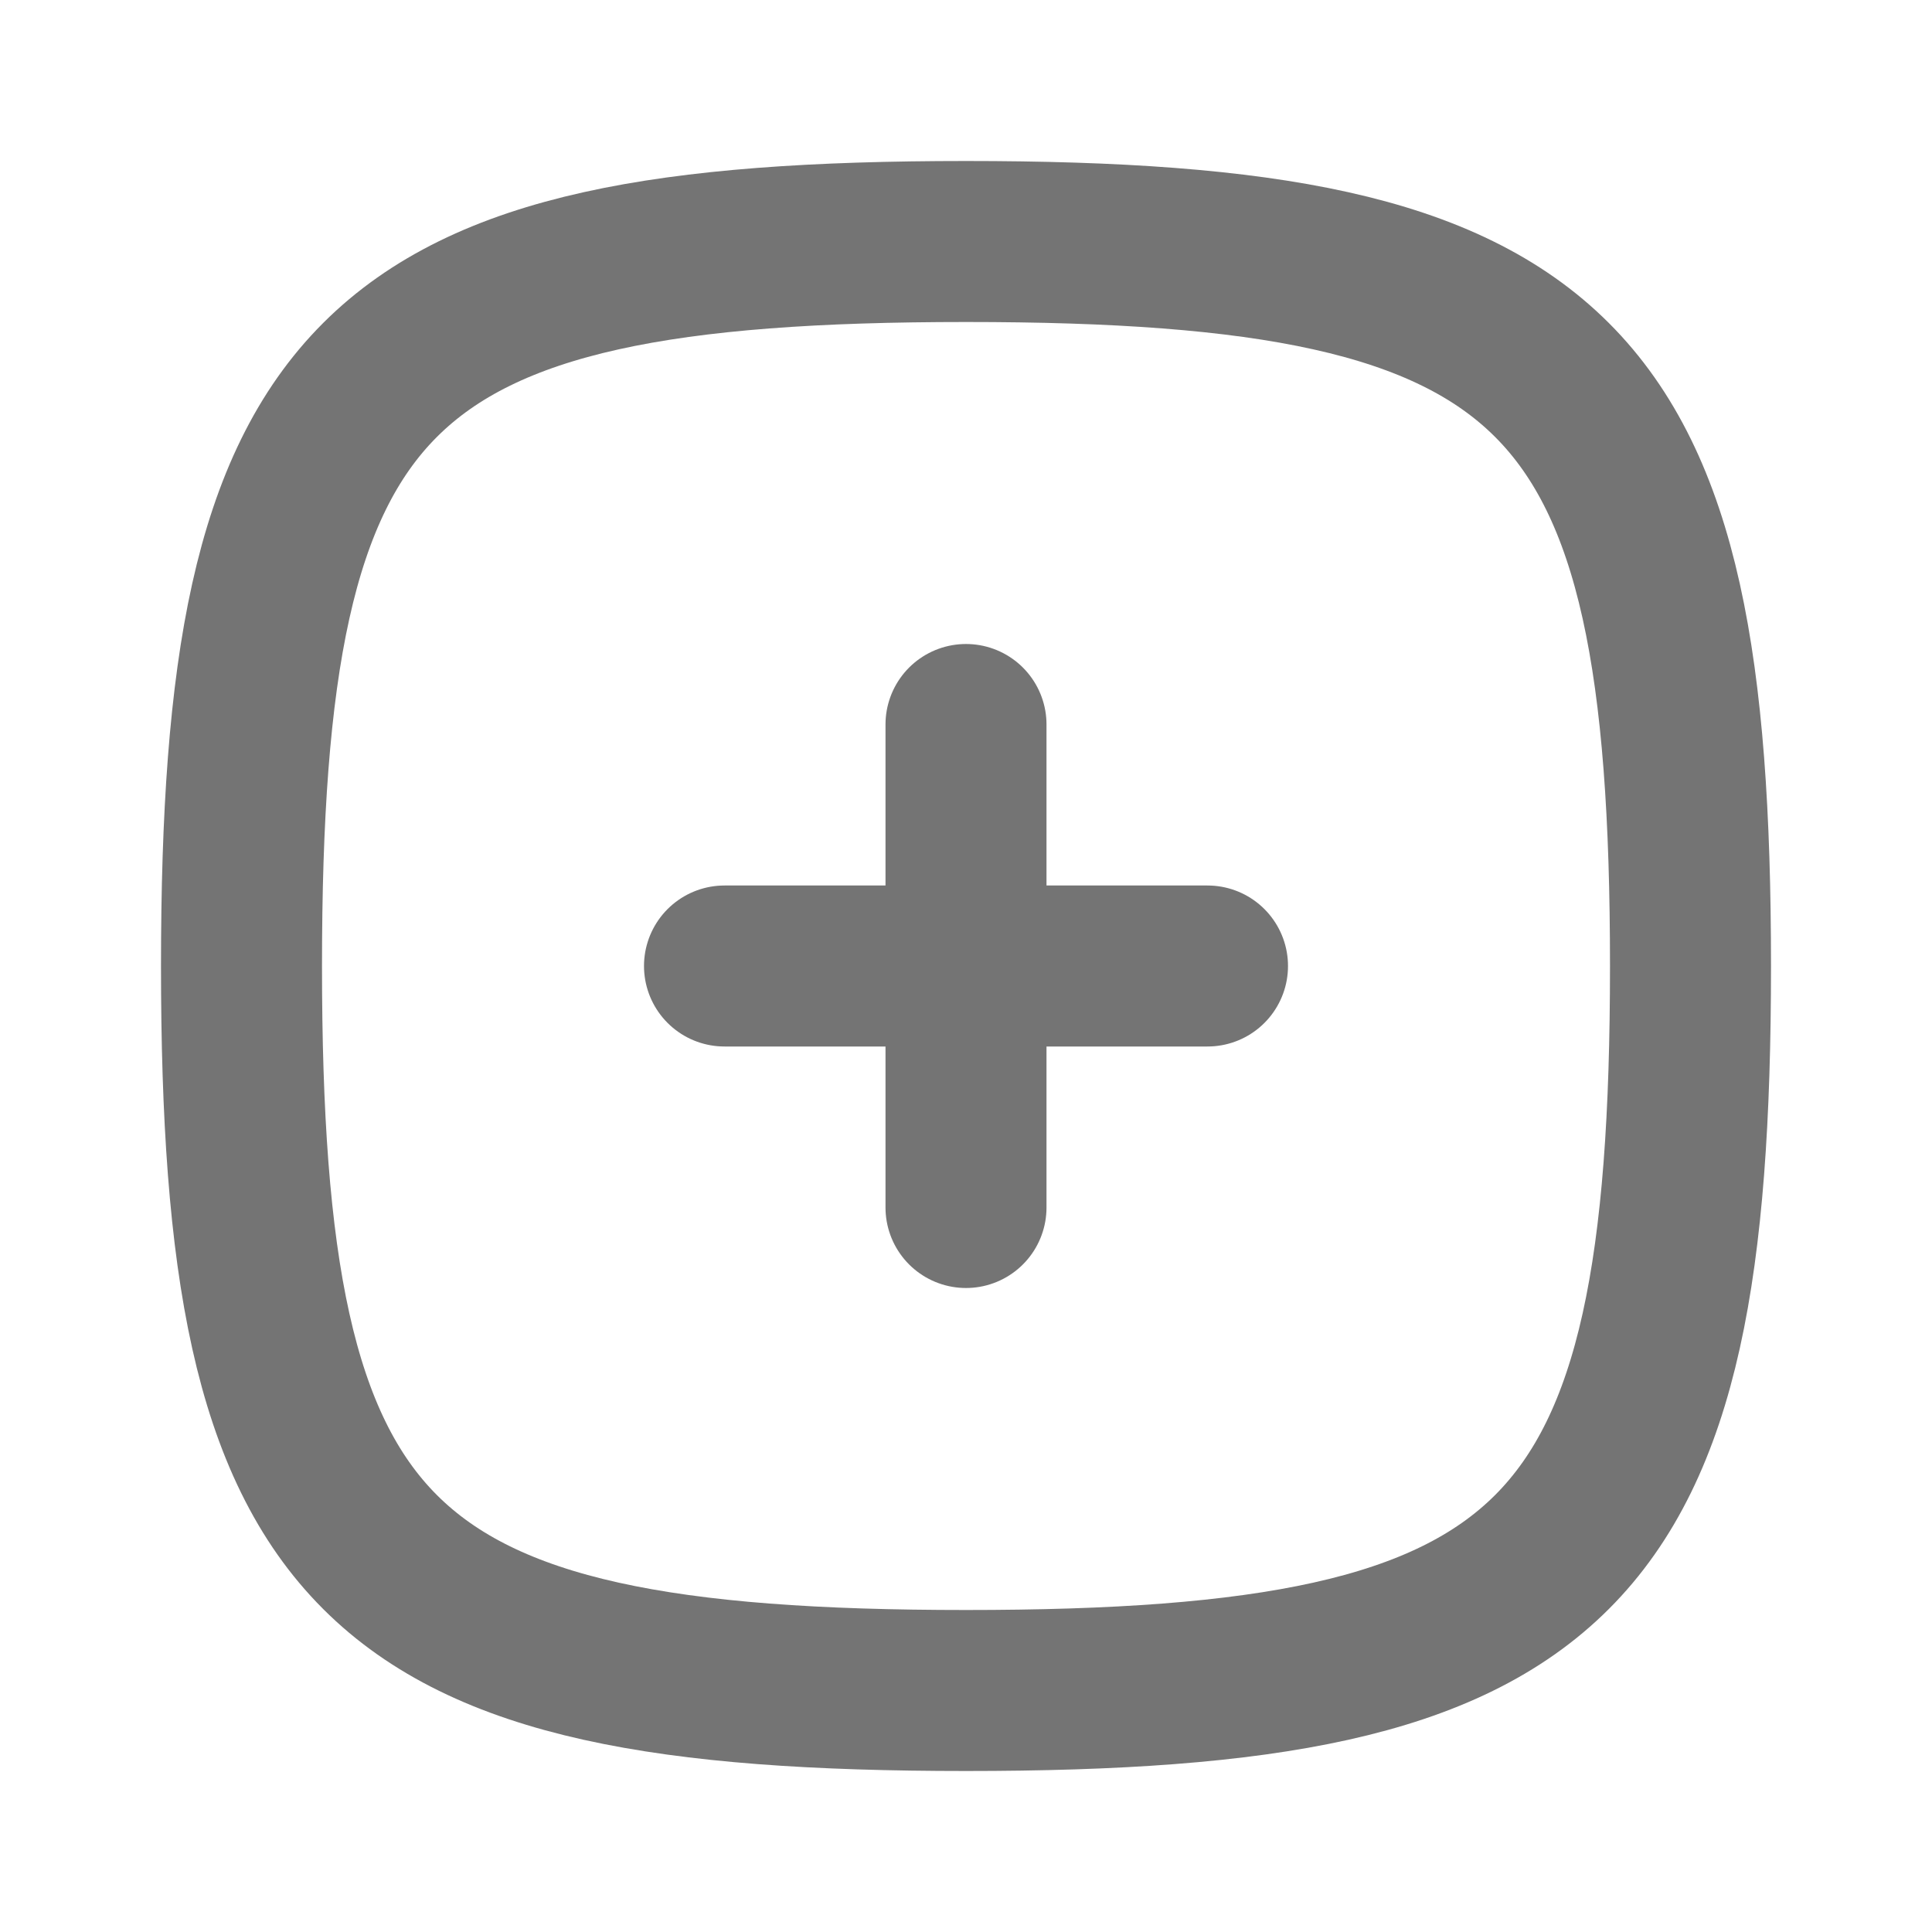
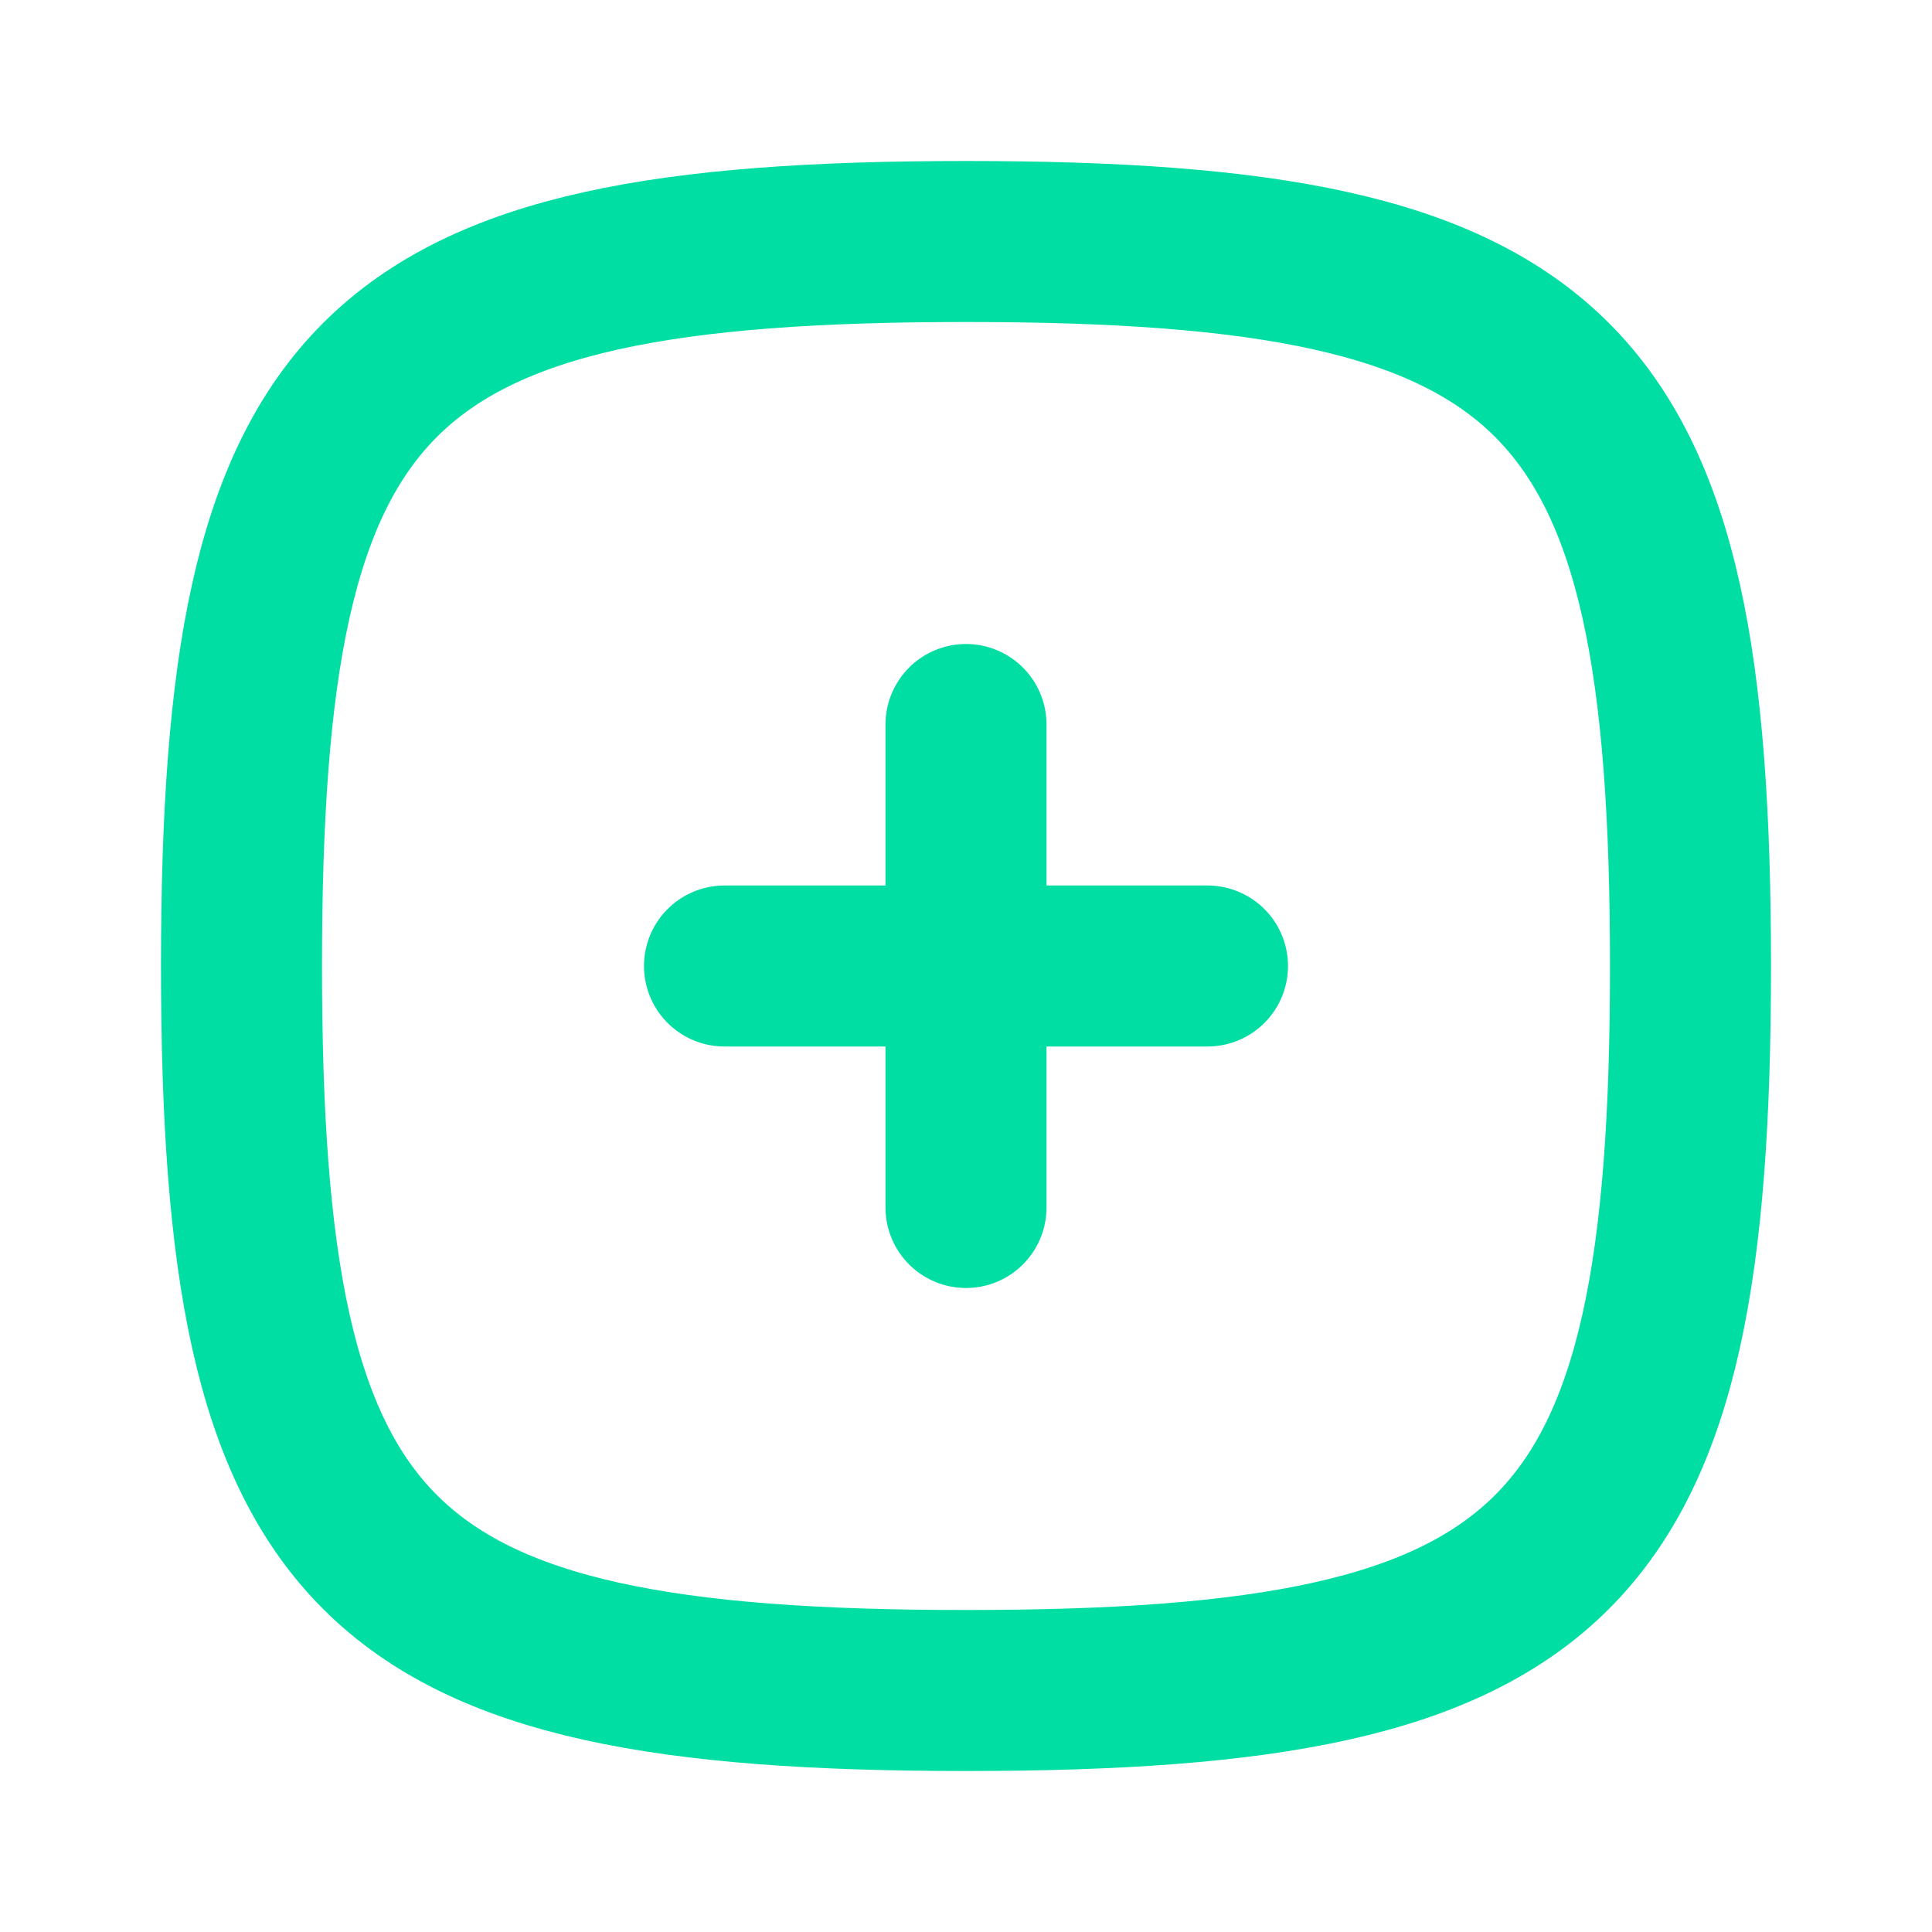
<svg xmlns="http://www.w3.org/2000/svg" width="24" height="24" viewBox="0 0 24 24" fill="none">
-   <path d="M3 12C3 4.588 4.588 3 12 3C19.412 3 21 4.588 21 12C21 19.412 19.412 21 12 21C4.588 21 3 19.412 3 12Z" stroke="#747474" stroke-width="2" />
-   <path d="M9 12H15" stroke="#747474" stroke-width="2" stroke-linecap="round" stroke-linejoin="round" />
-   <path d="M12 9L12 15" stroke="#747474" stroke-width="2" stroke-linecap="round" stroke-linejoin="round" />
+   <path d="M3 12C3 4.588 4.588 3 12 3C19.412 3 21 4.588 21 12C21 19.412 19.412 21 12 21C4.588 21 3 19.412 3 12Z" stroke="#00DEA3" stroke-width="2" />
+   <path d="M9 12H15" stroke="#00DEA3" stroke-width="2" stroke-linecap="round" stroke-linejoin="round" />
+   <path d="M12 9L12 15" stroke="#00DEA3" stroke-width="2" stroke-linecap="round" stroke-linejoin="round" />
</svg>
